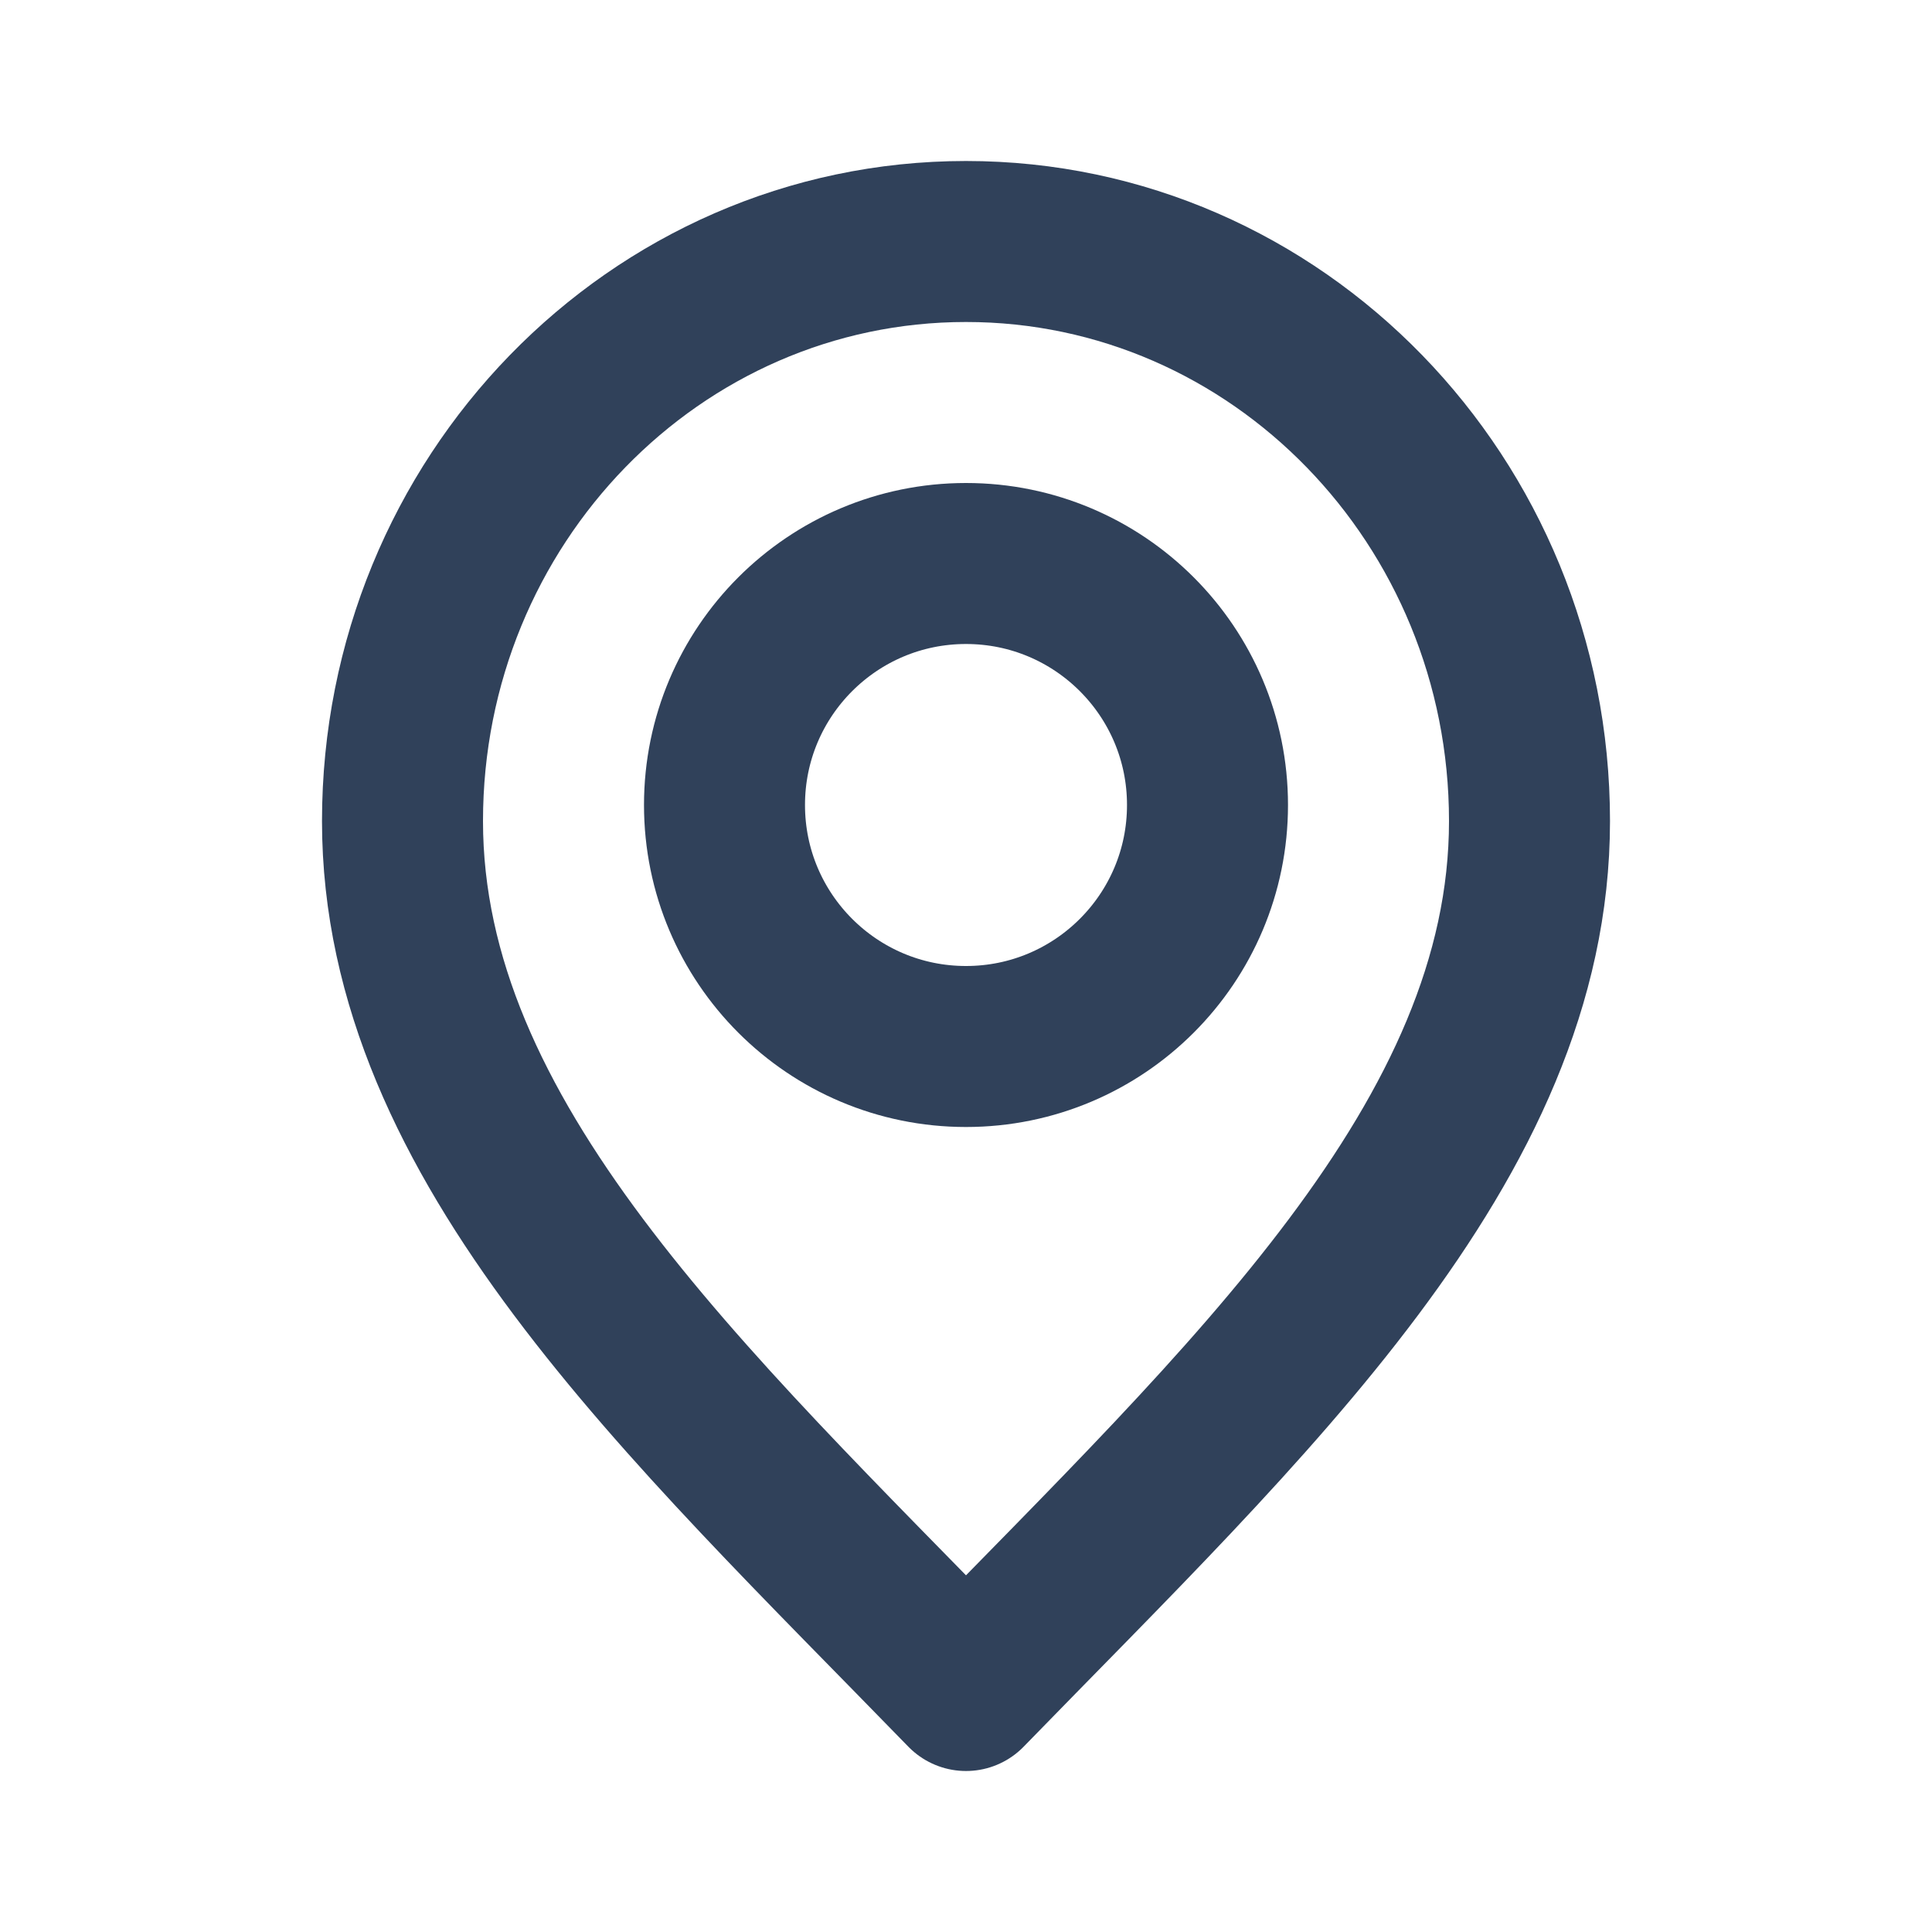
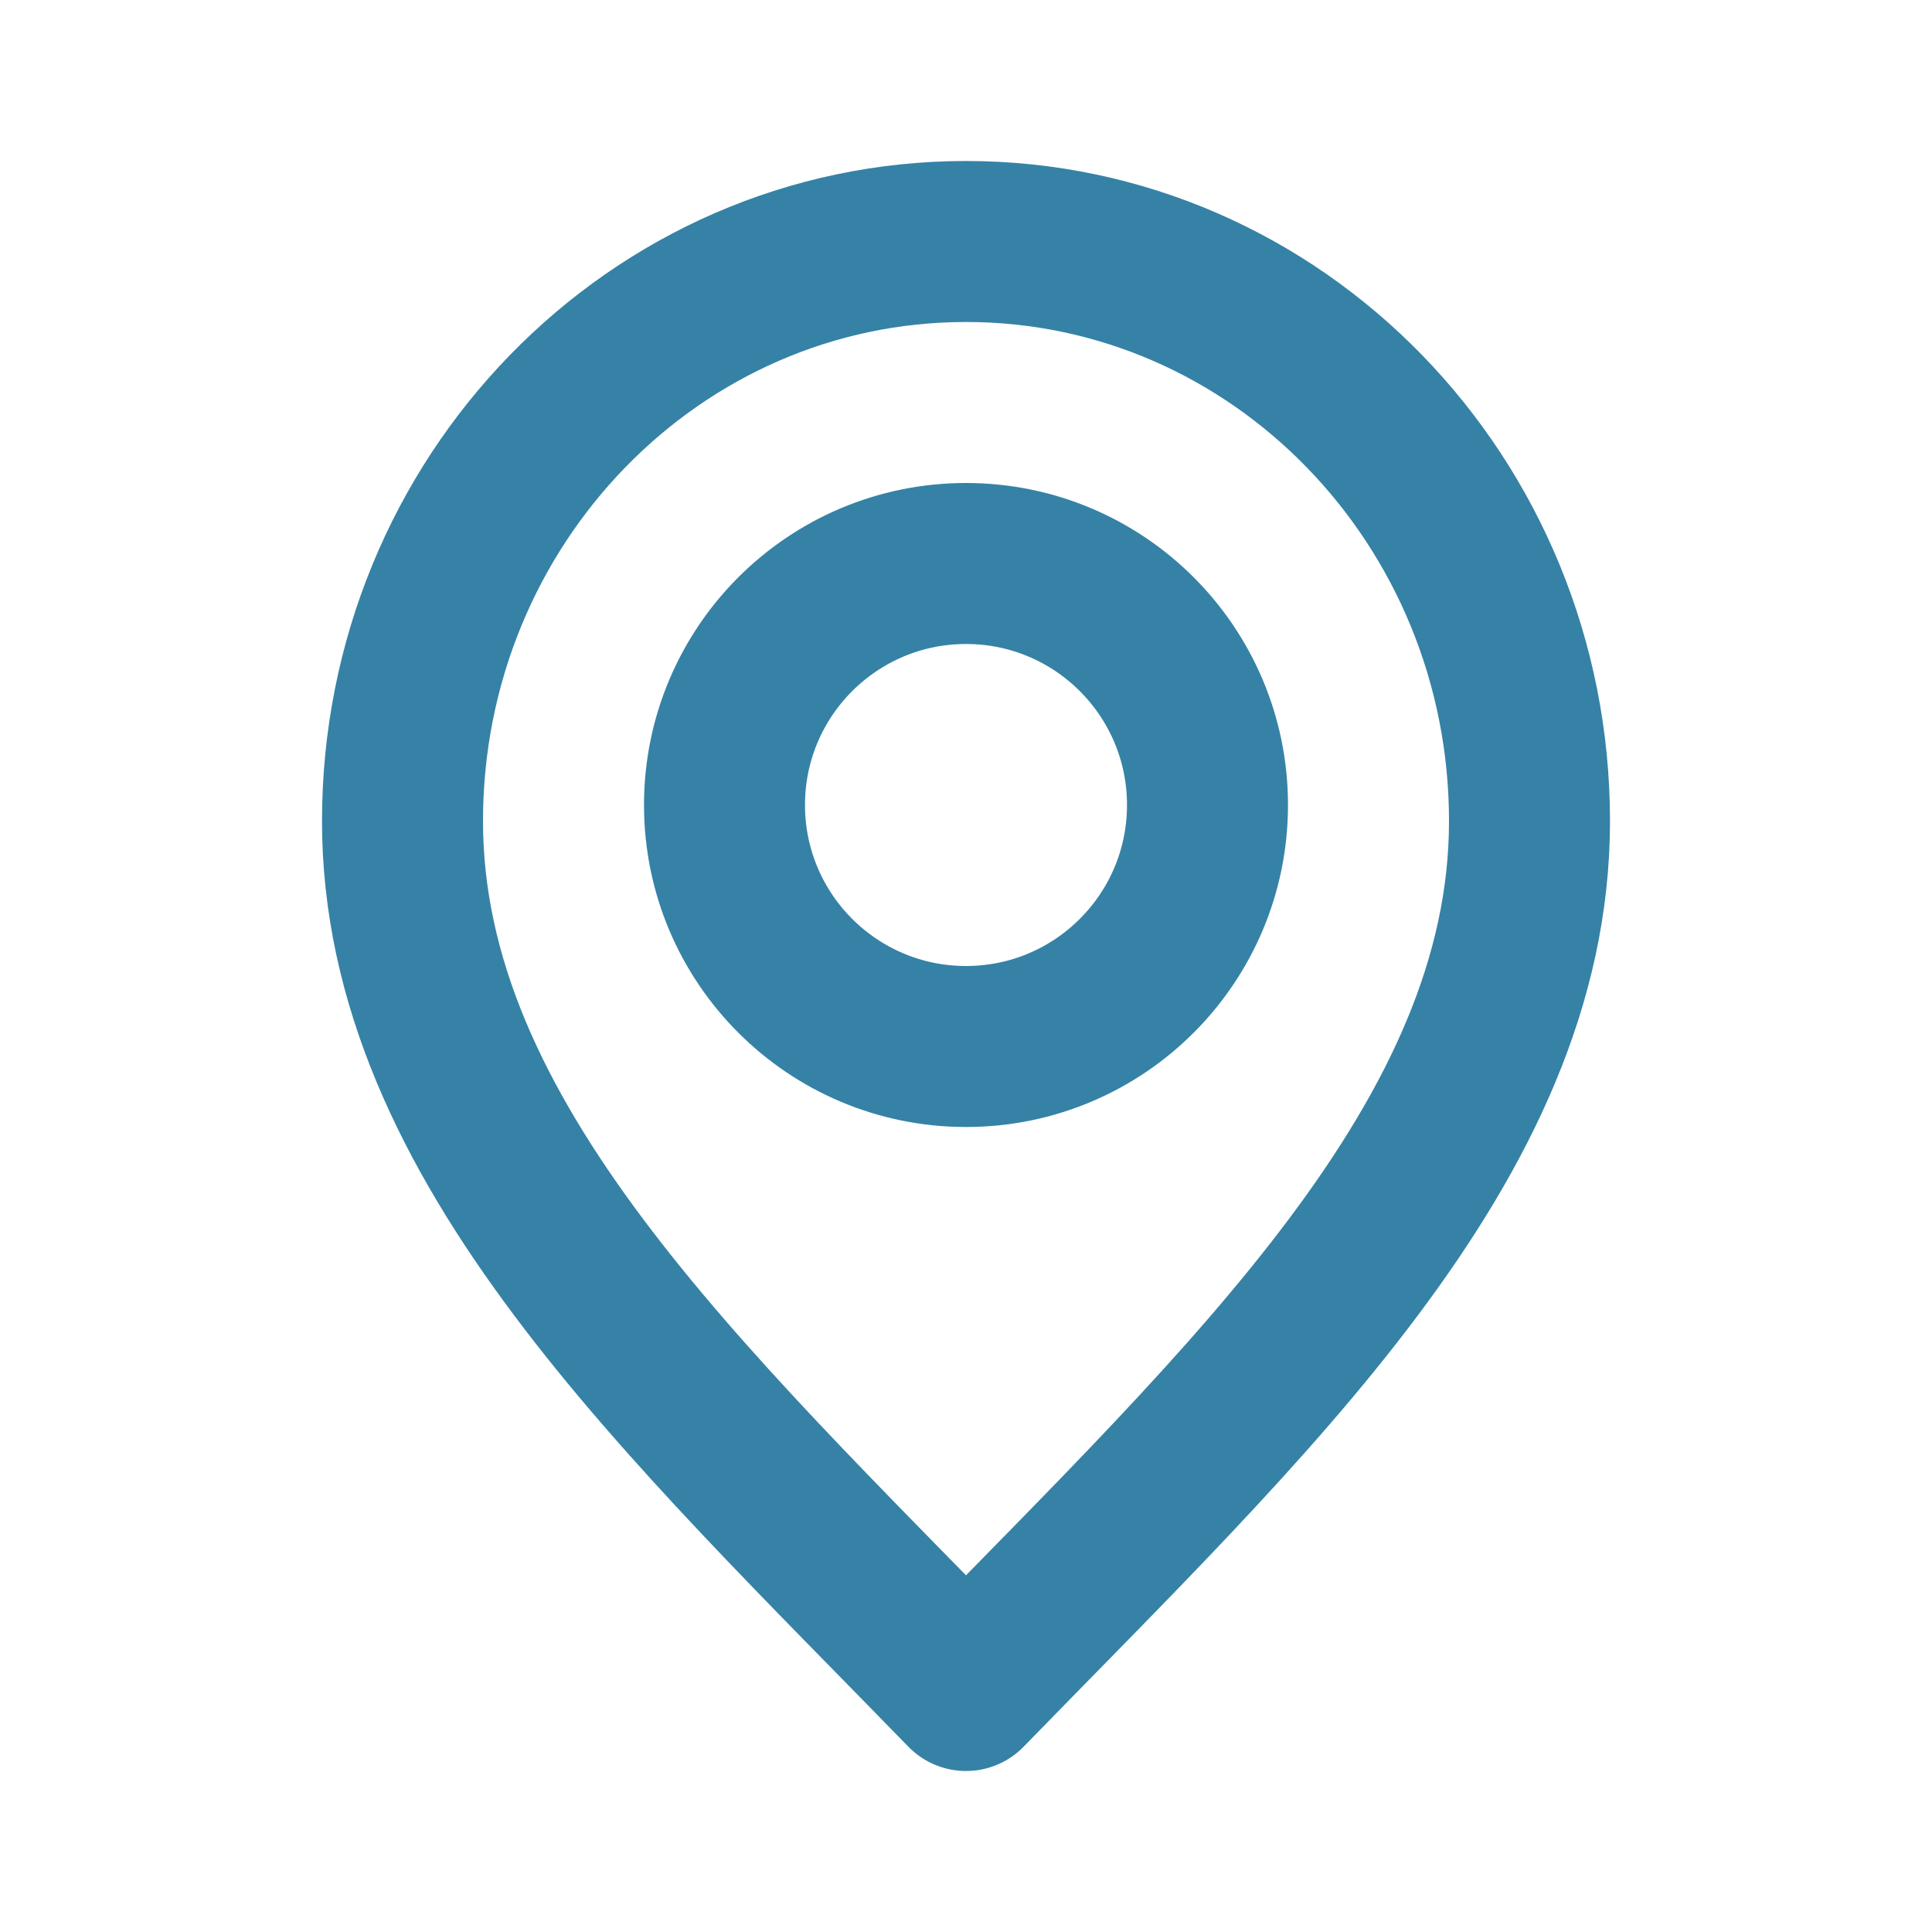
<svg xmlns="http://www.w3.org/2000/svg" width="800px" height="800px" viewBox="0 0 24 24" fill="none">
  <g id="SVGRepo_bgCarrier" stroke-width="0" />
  <g id="SVGRepo_tracerCarrier" stroke-linecap="round" stroke-linejoin="round" />
  <g id="SVGRepo_iconCarrier">
-     <path d="M12 21C15.5 17.4 19 14.176 19 10.2C19 6.224 15.866 3 12 3C8.134 3 5 6.224 5 10.2C5 14.176 8.5 17.4 12 21Z" stroke="#30415A" stroke-width="2" stroke-linecap="round" stroke-linejoin="round" />
-     <path d="M12 13C13.657 13 15 11.657 15 10C15 8.343 13.657 7 12 7C10.343 7 9 8.343 9 10C9 11.657 10.343 13 12 13Z" stroke="#30415A" stroke-width="2" stroke-linecap="round" stroke-linejoin="round" />
+     <path d="M12 21C15.5 17.4 19 14.176 19 10.2C19 6.224 15.866 3 12 3C8.134 3 5 6.224 5 10.2C5 14.176 8.5 17.4 12 21Z" stroke="#3582a6" stroke-width="2" stroke-linecap="round" stroke-linejoin="round" />
+     <path d="M12 13C13.657 13 15 11.657 15 10C15 8.343 13.657 7 12 7C10.343 7 9 8.343 9 10C9 11.657 10.343 13 12 13Z" stroke="#3582a6" stroke-width="2" stroke-linecap="round" stroke-linejoin="round" />
  </g>
</svg>
